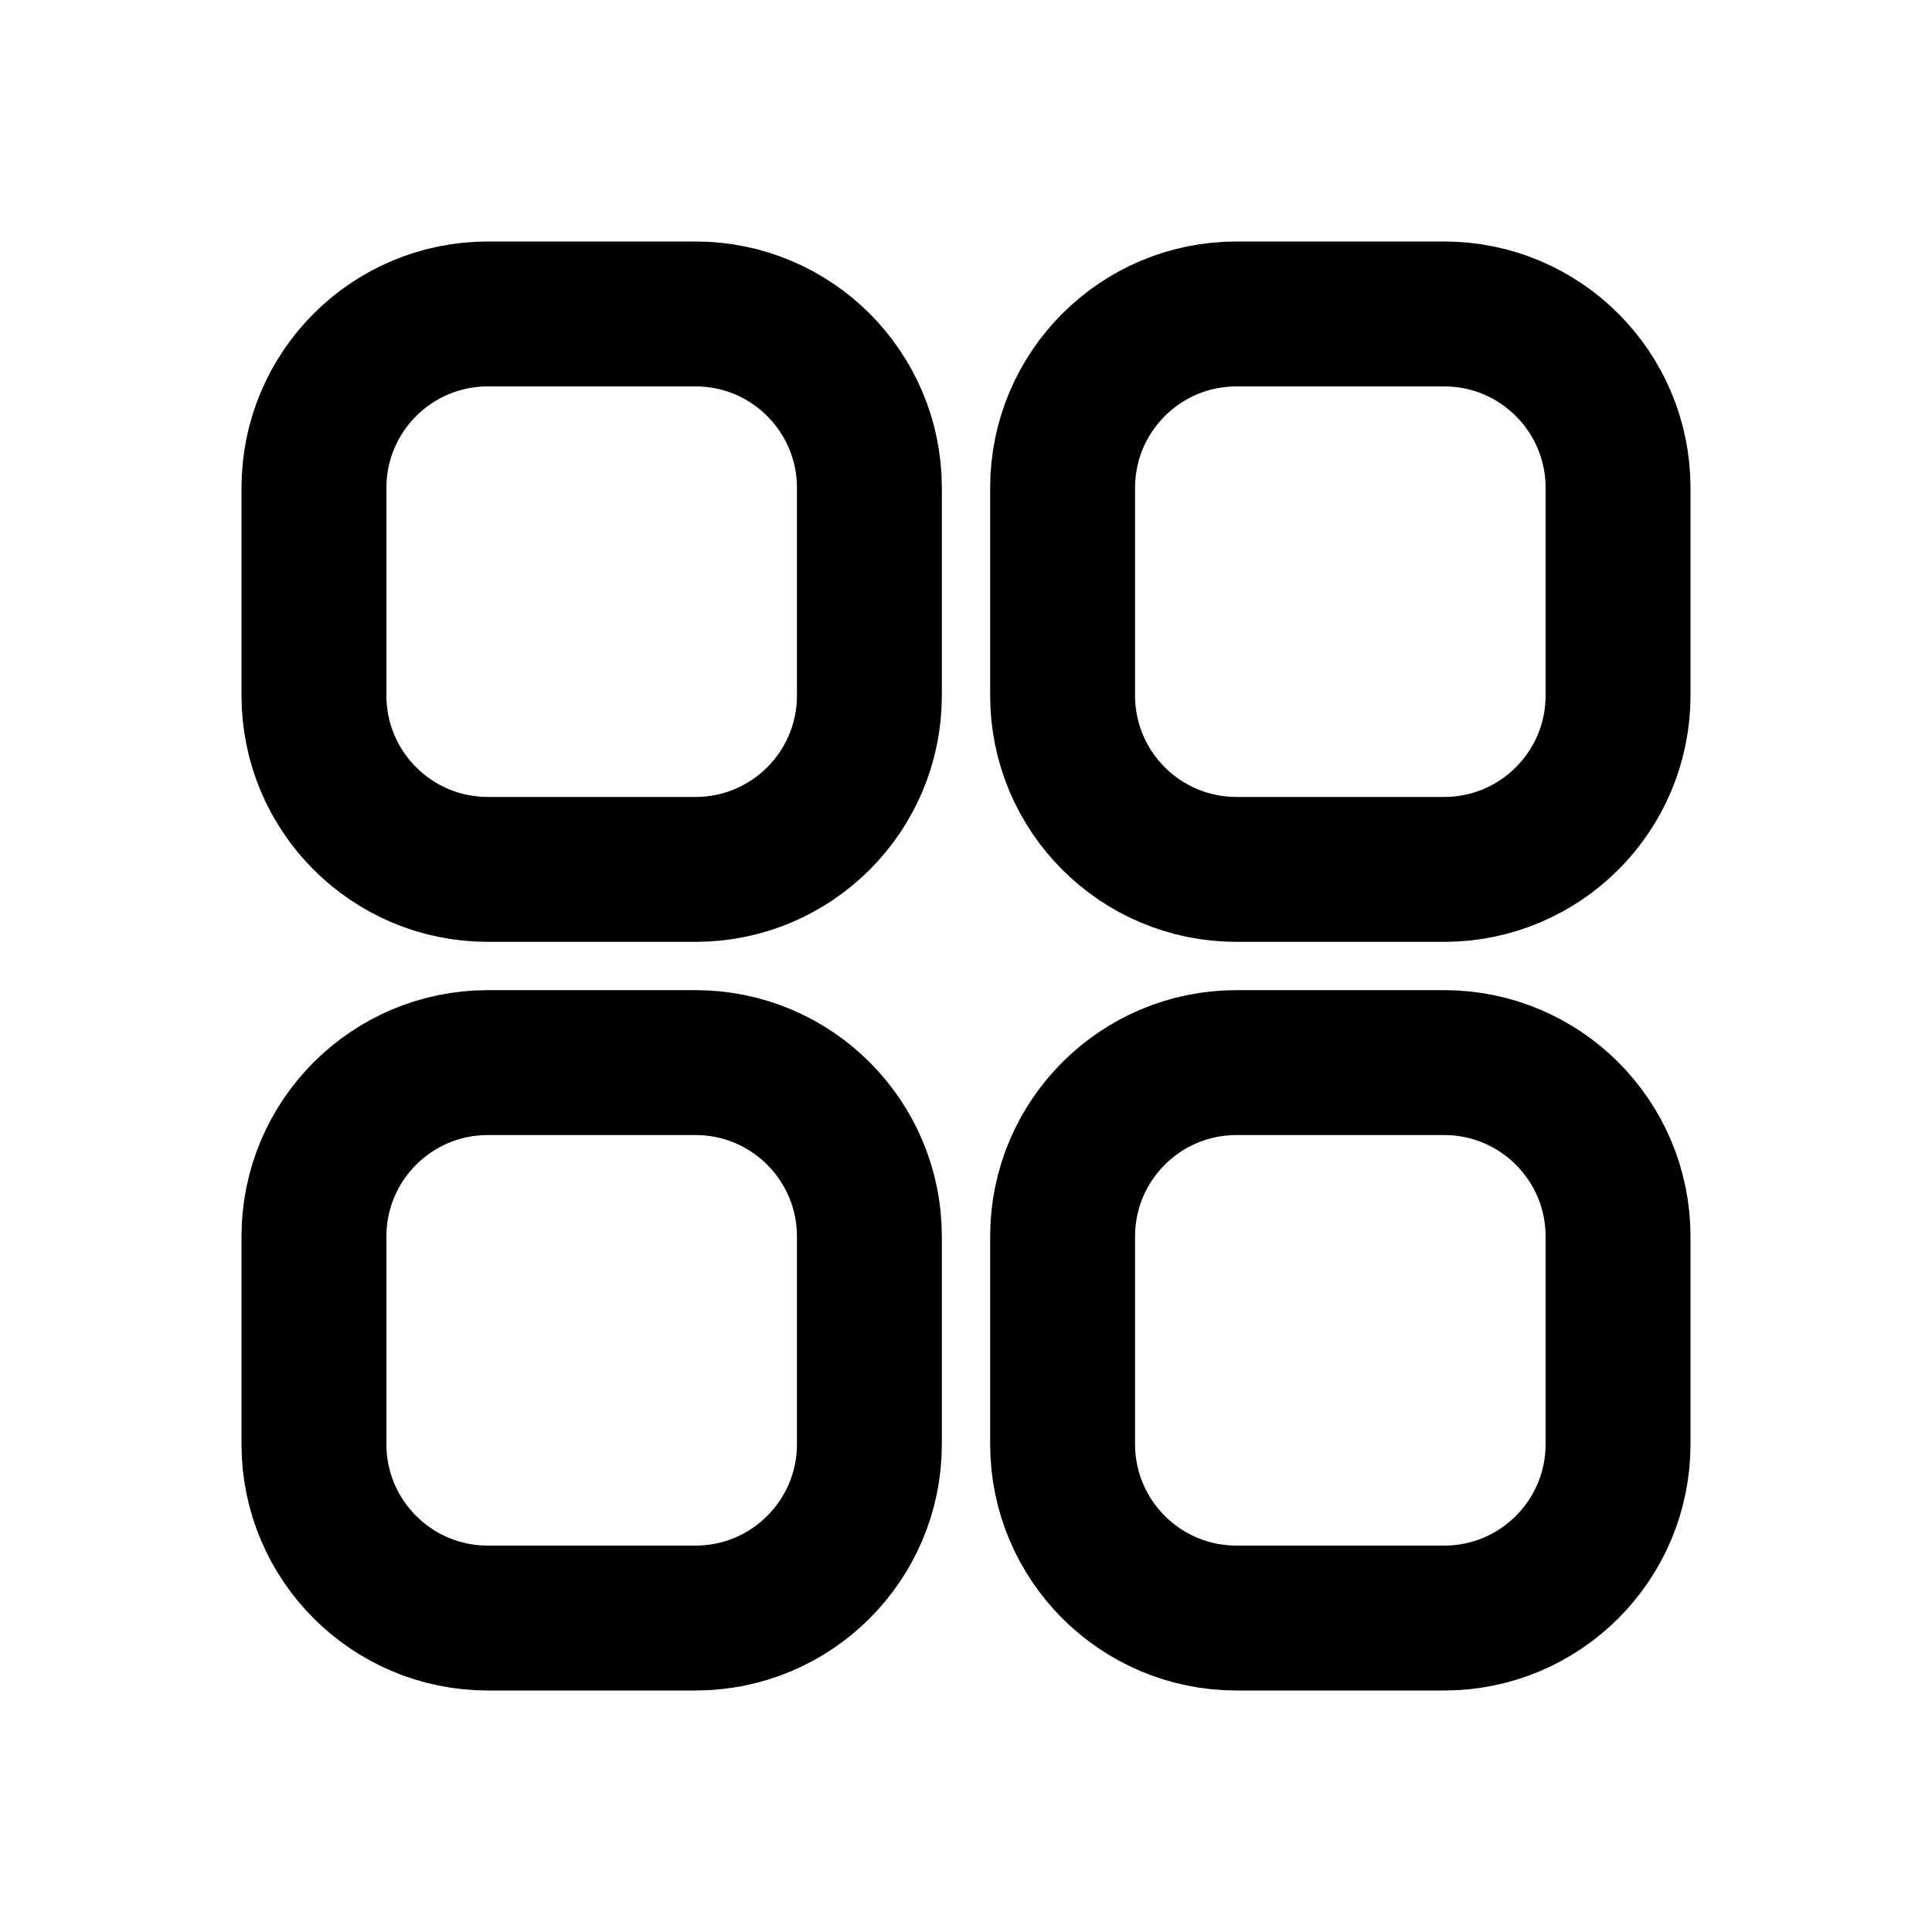
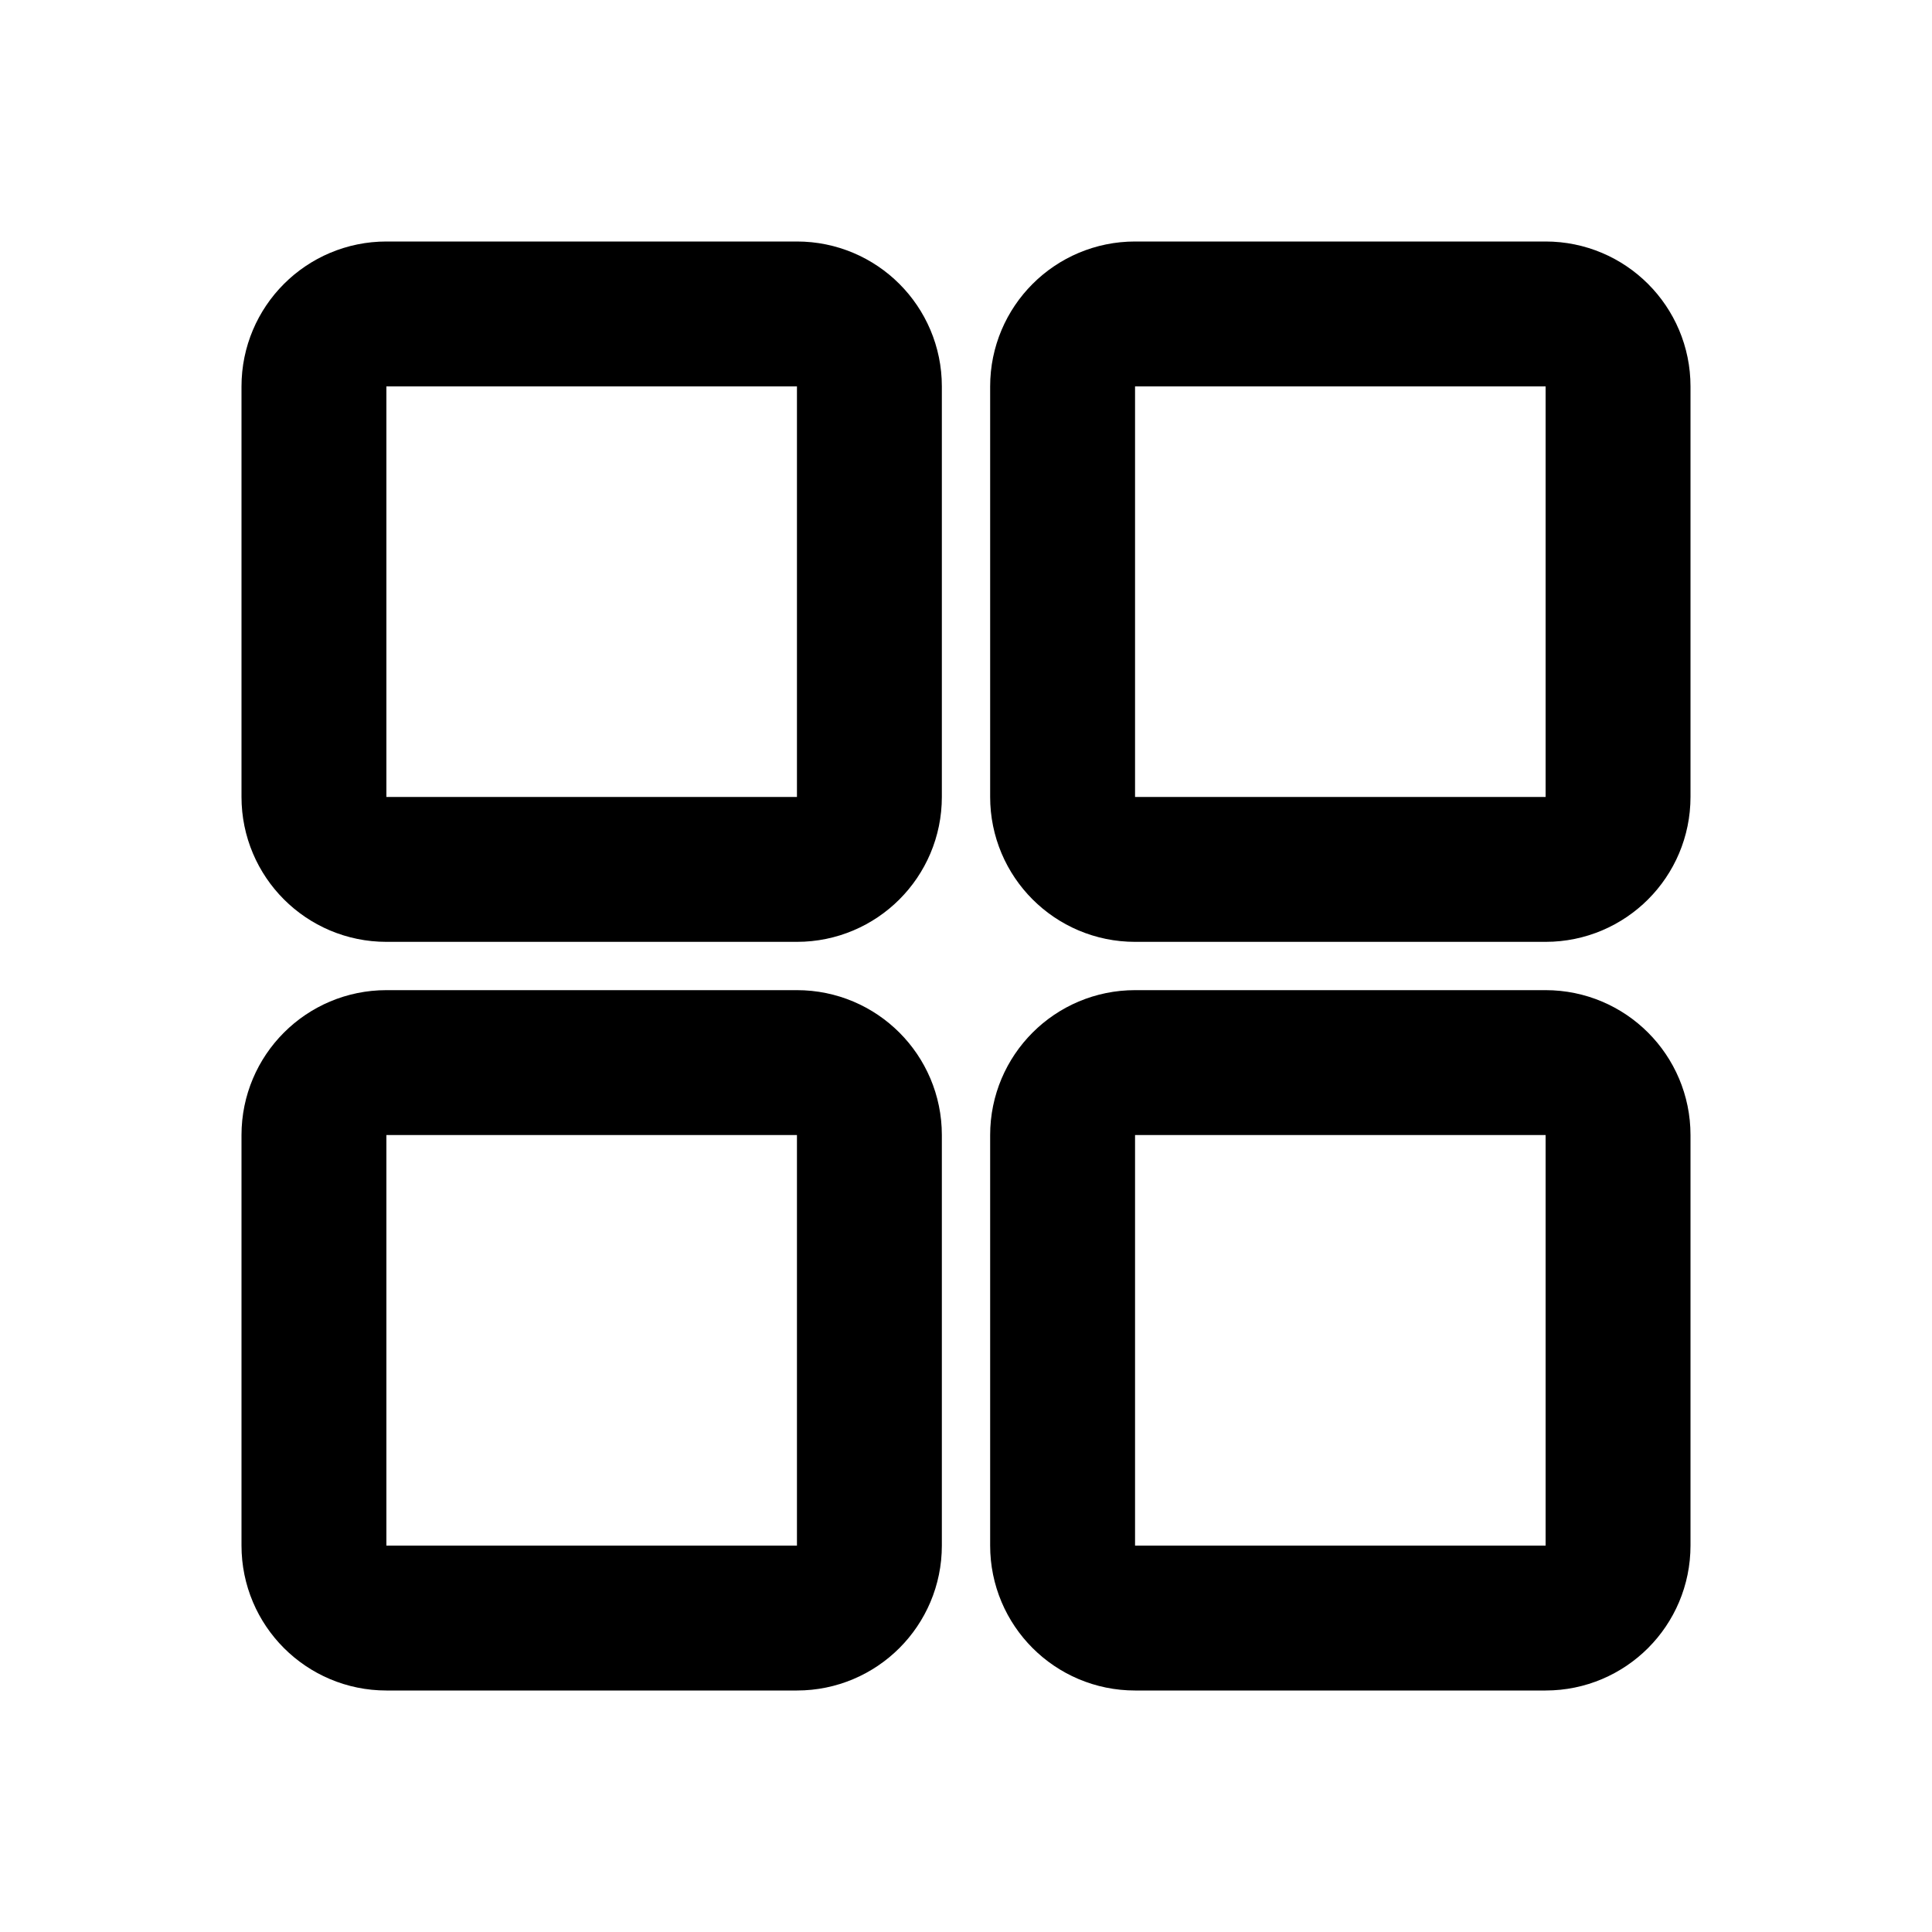
<svg xmlns="http://www.w3.org/2000/svg" viewBox="0 0 20 20" fill="none" stroke="#000" stroke-width="1.5" stroke-linecap="round" stroke-linejoin="round">
-   <rect x="3.25" y="3.25" width="5.75" height="5.75" rx="1.8" />
-   <rect x="11" y="3.25" width="5.75" height="5.75" rx="1.8" />
-   <rect x="3.25" y="11" width="5.75" height="5.75" rx="1.8" />
-   <rect x="11" y="11" width="5.75" height="5.75" rx="1.8" />
+   <rect x="3.25" y="3.25" width="5.75" height="5.75" rx="0.75" />
+   <rect x="11" y="3.25" width="5.75" height="5.75" rx="0.75" />
+   <rect x="3.25" y="11" width="5.75" height="5.75" rx="0.75" />
+   <rect x="11" y="11" width="5.75" height="5.75" rx="0.75" />
</svg>
